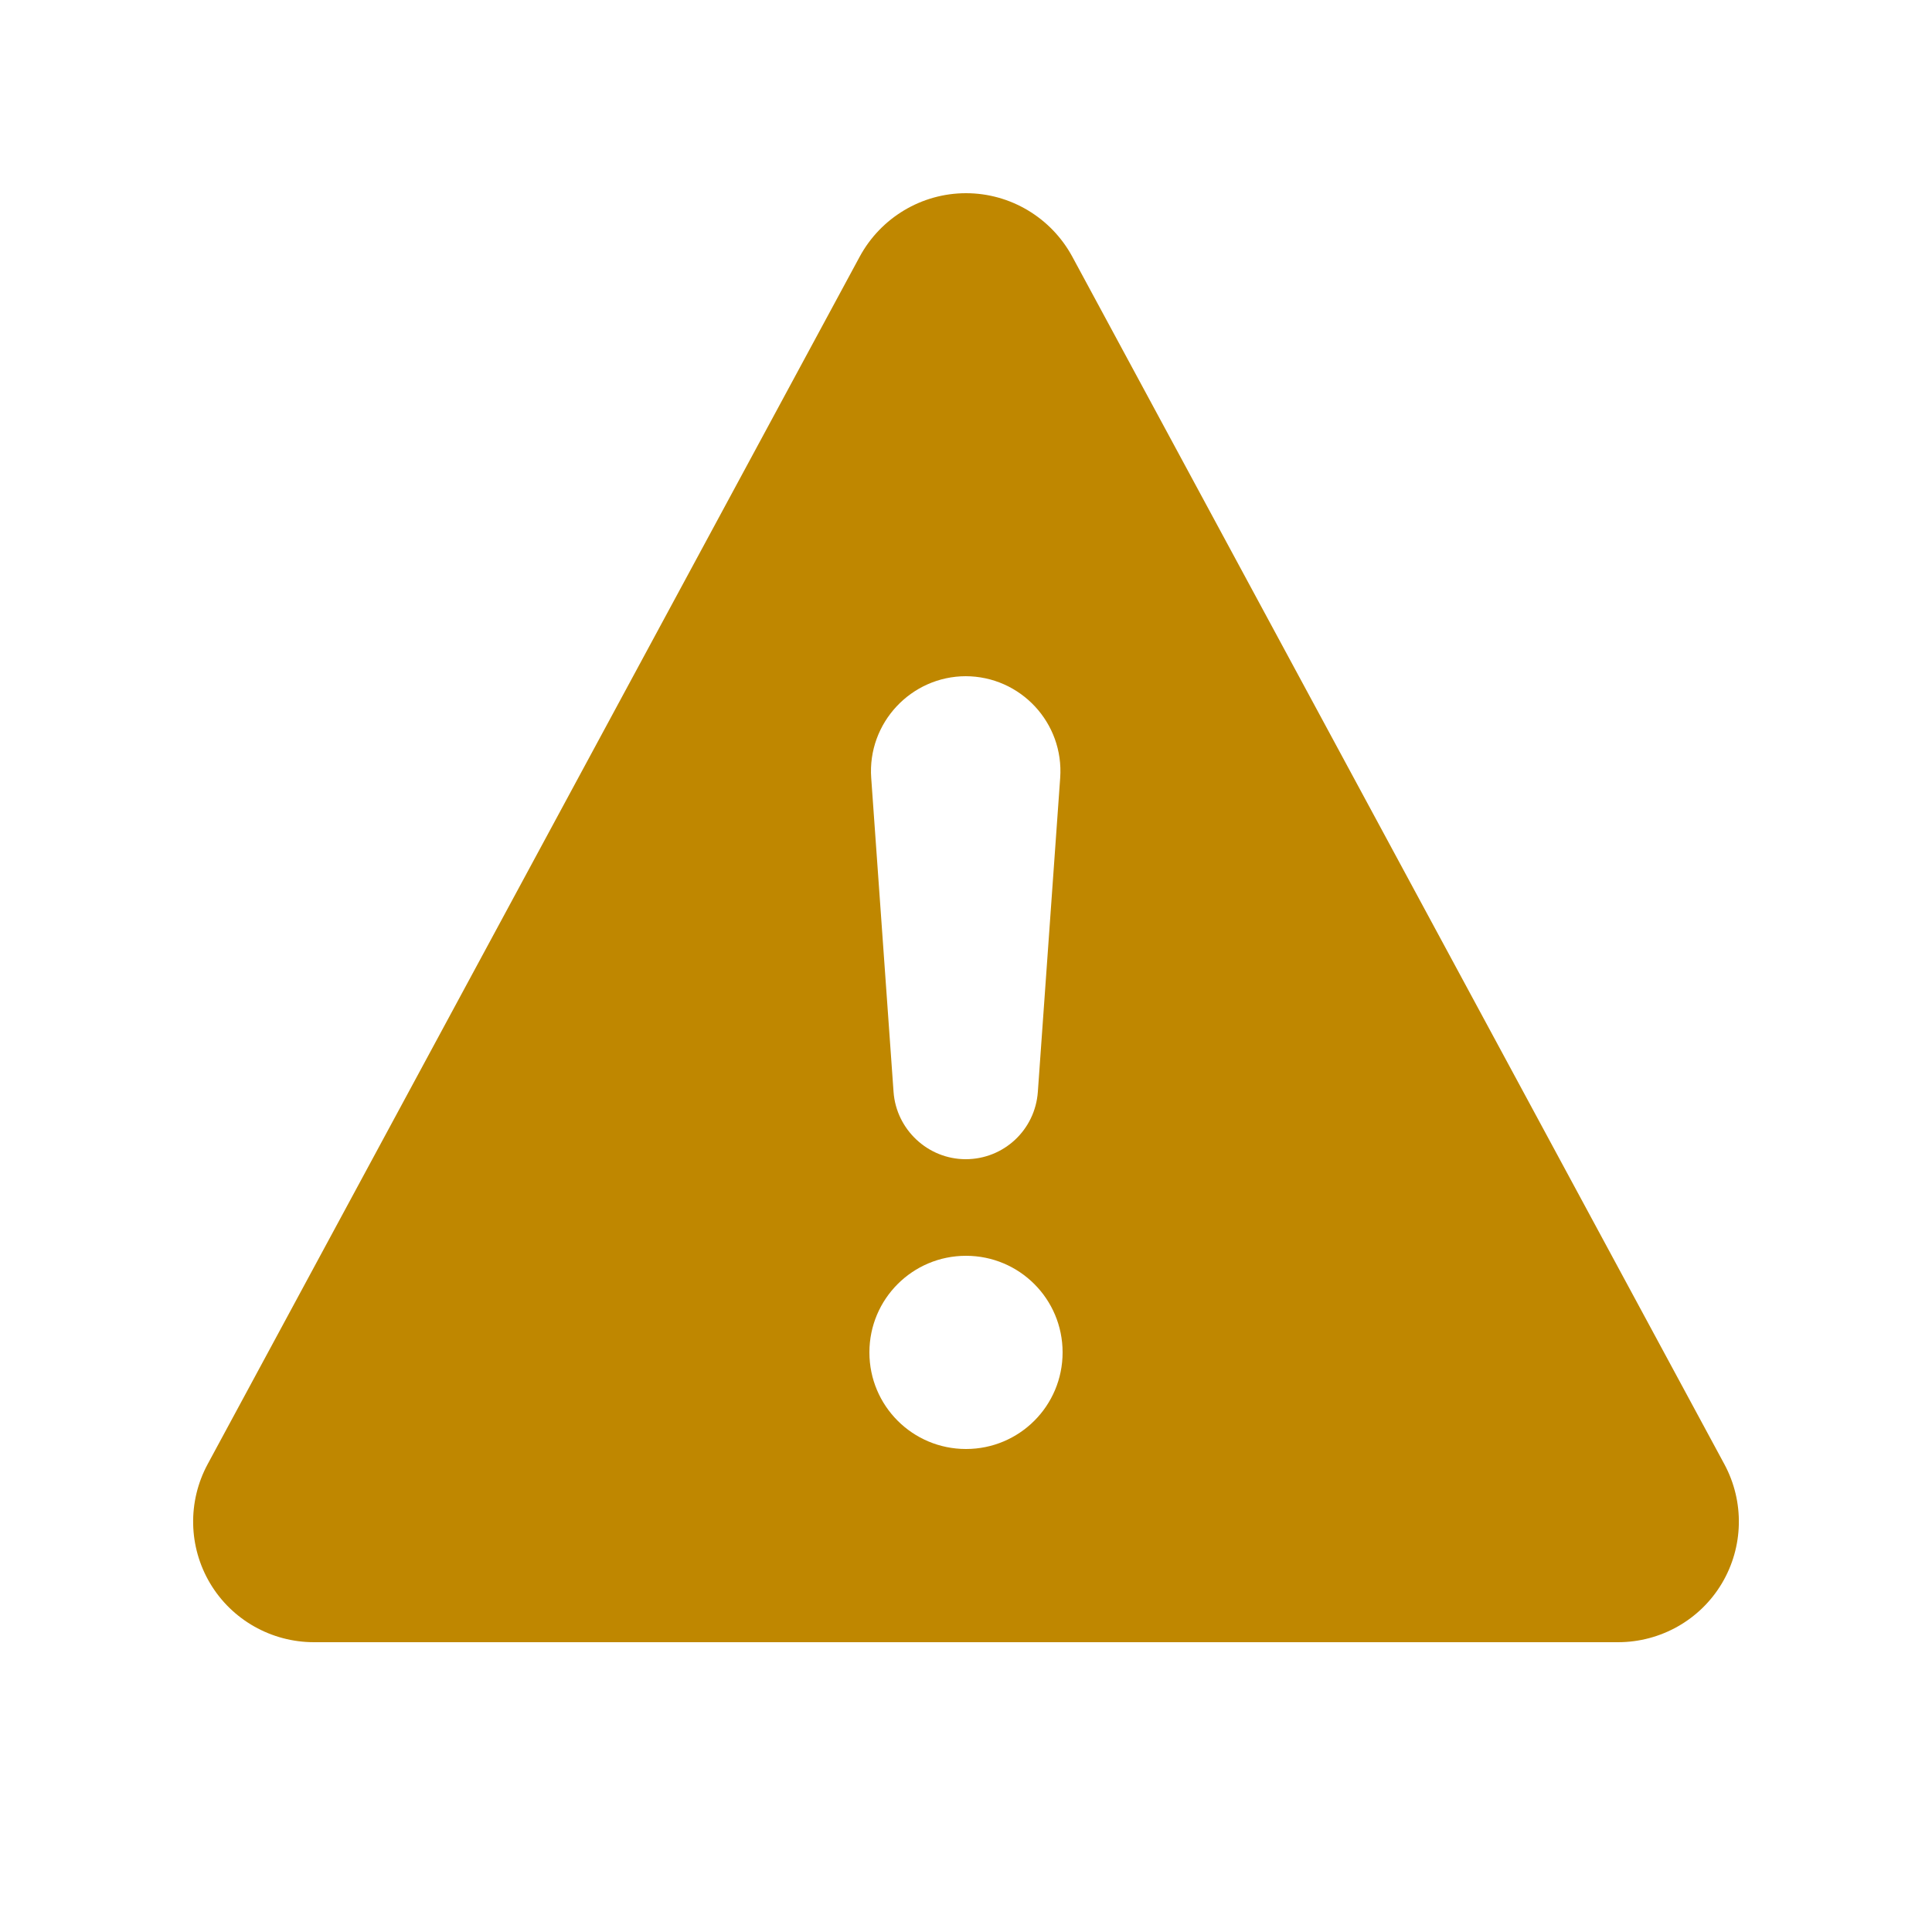
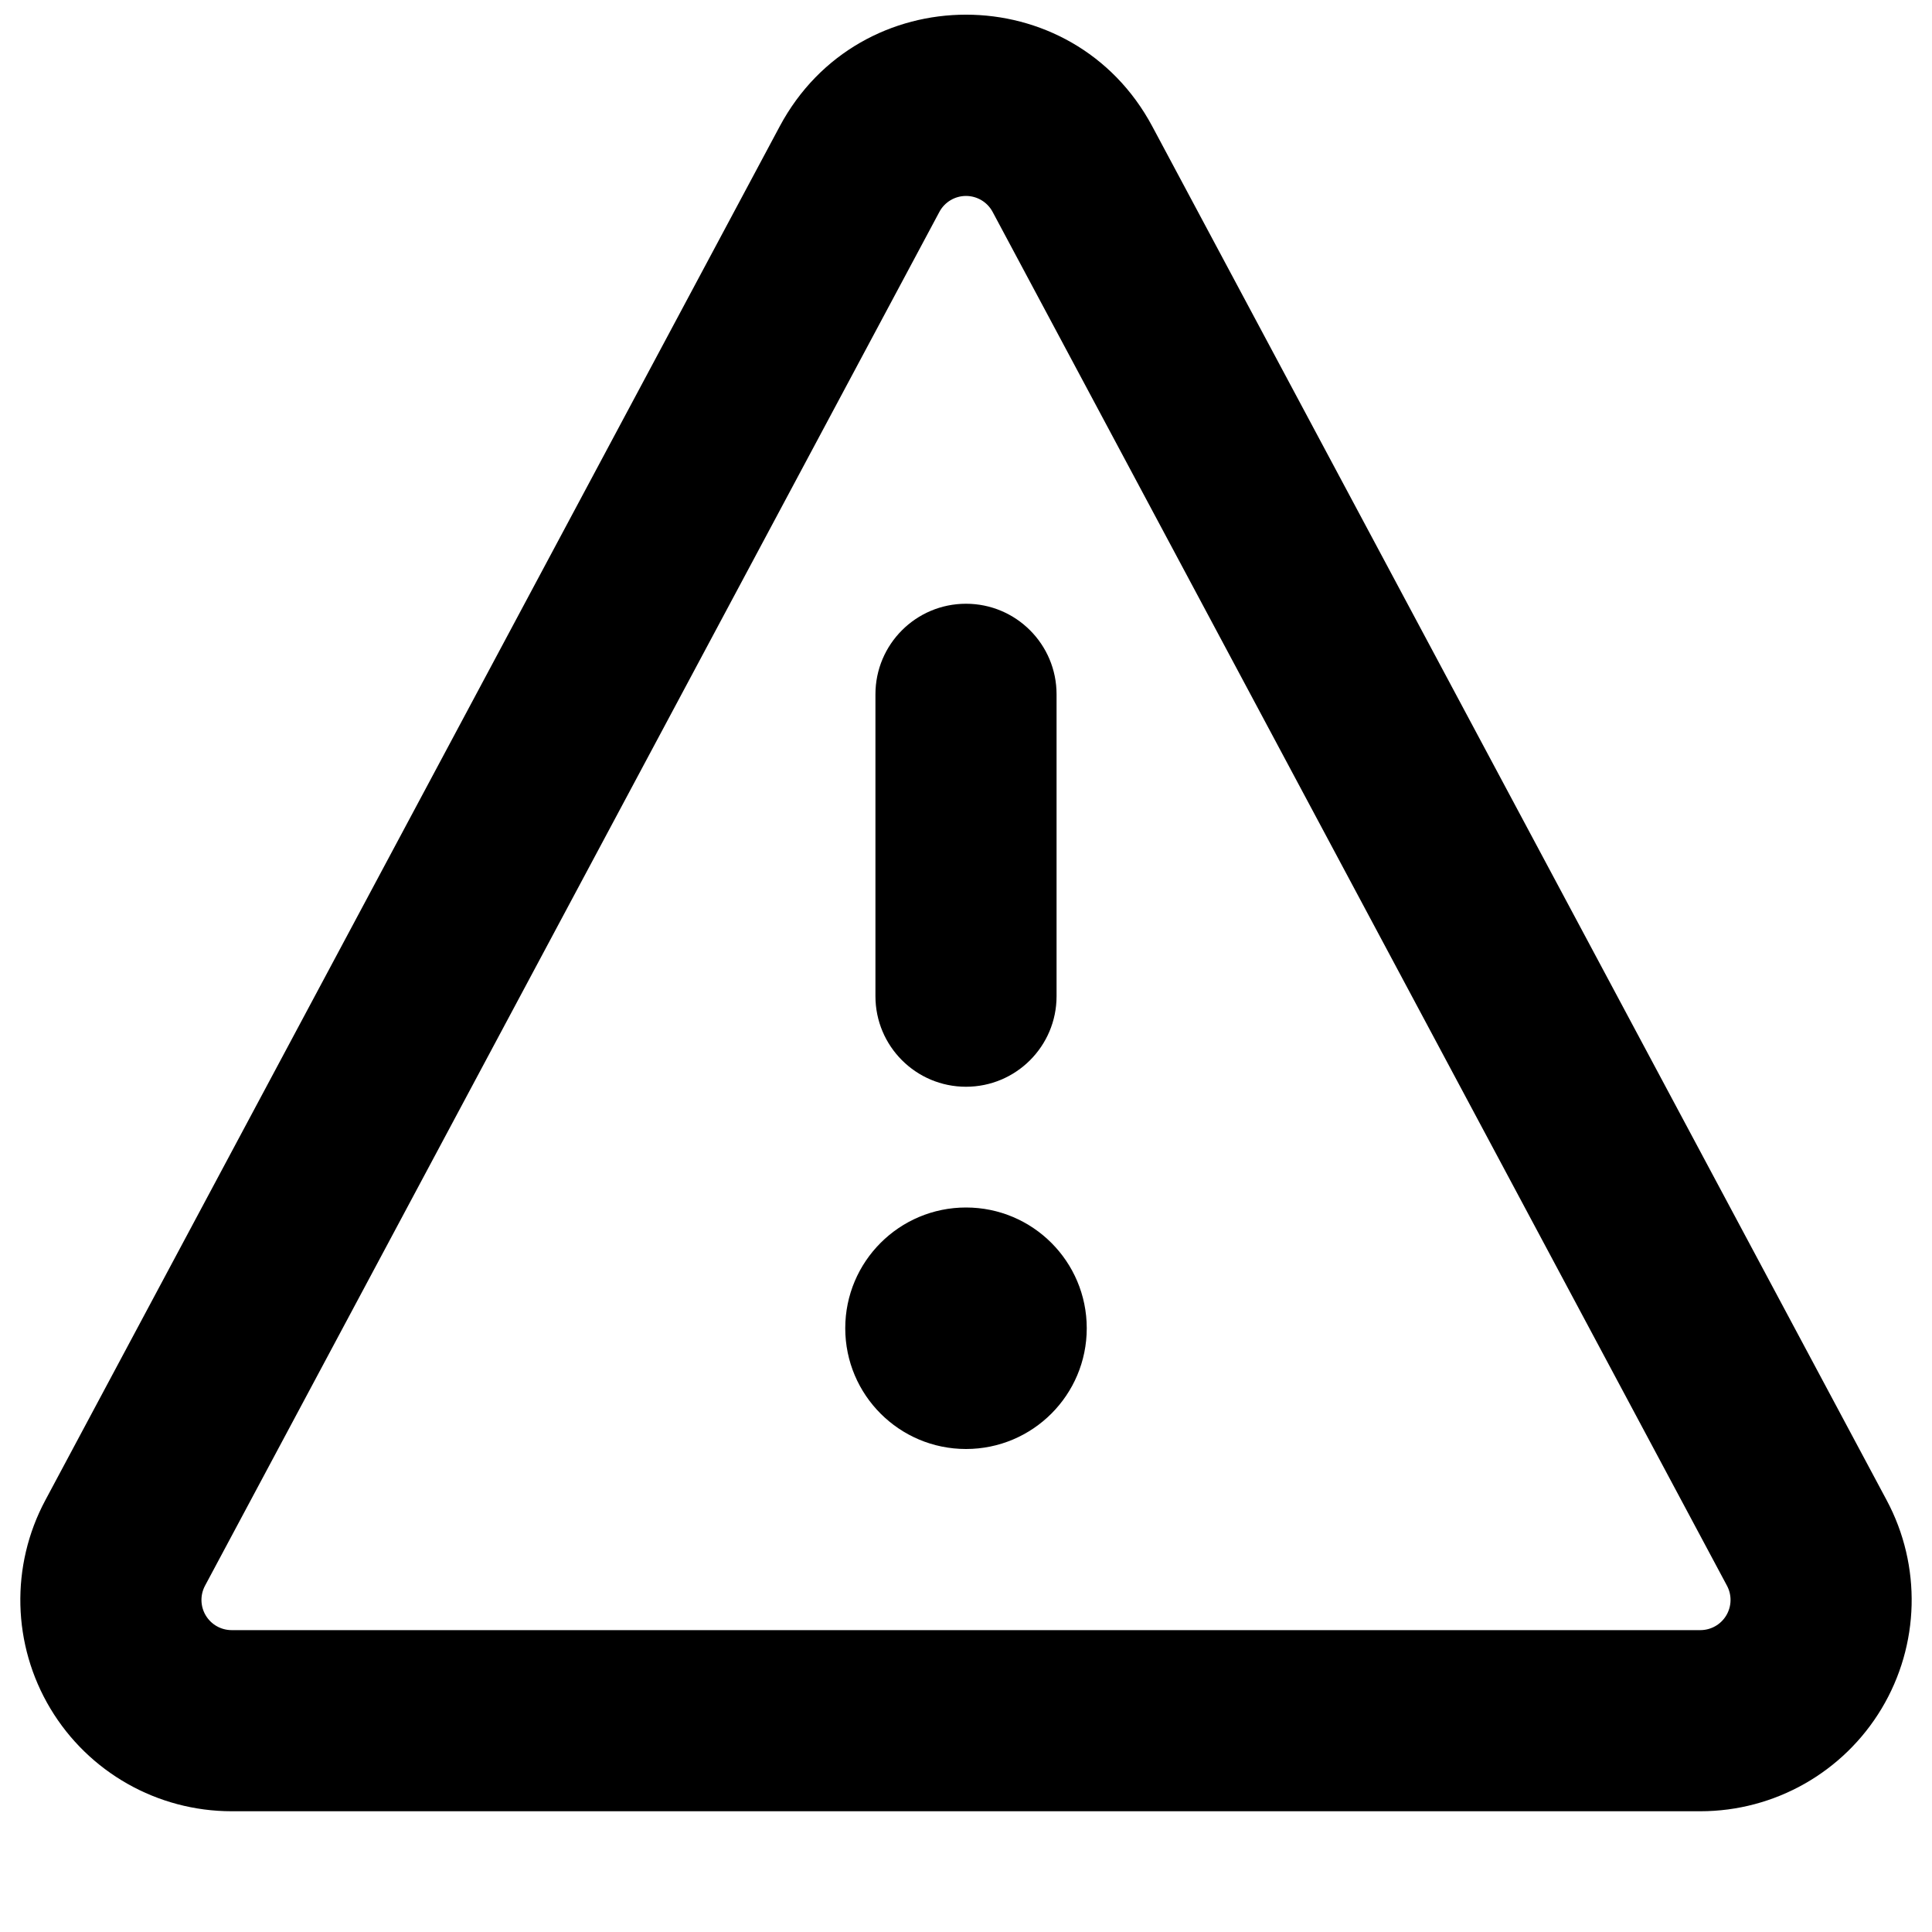
- <svg xmlns="http://www.w3.org/2000/svg" viewBox="0 0 640 640" fill="#bf8700">
-   <path d="M320 64C334.7 64 348.2 72.1 355.2 85L571.2 485C577.9 497.4 577.6 512.4 570.4 524.5C563.2 536.6 550.1 544 536 544L104 544C89.9 544 76.8 536.6 69.6 524.5C62.4 512.4 62.1 497.4 68.8 485L284.8 85C291.8 72.1 305.3 64 320 64zM320 416C302.3 416 288 430.3 288 448C288 465.7 302.3 480 320 480C337.7 480 352 465.7 352 448C352 430.3 337.7 416 320 416zM320 224C301.8 224 287.3 239.5 288.6 257.7L296 361.7C296.9 374.2 307.4 384 319.9 384C332.5 384 342.9 374.3 343.8 361.7L351.2 257.7C352.5 239.5 338.1 224 319.8 224z" />
+ <svg xmlns="http://www.w3.org/2000/svg" viewBox="0 0 16 16" width="16" height="16">
+   <path d="M6.457 1.047c.659-1.234 2.427-1.234 3.086 0l6.082 11.378A1.75 1.75 0 0 1 14.082 15H1.918a1.75 1.75 0 0 1-1.543-2.575Zm1.763.707a.25.25 0 0 0-.44 0L1.698 13.132a.25.25 0 0 0 .22.368h12.164a.25.25 0 0 0 .22-.368Zm.53 3.996v2.5a.75.75 0 0 1-1.5 0v-2.5a.75.75 0 0 1 1.5 0ZM9 11a1 1 0 1 1-2 0 1 1 0 0 1 2 0Z" />
</svg>
